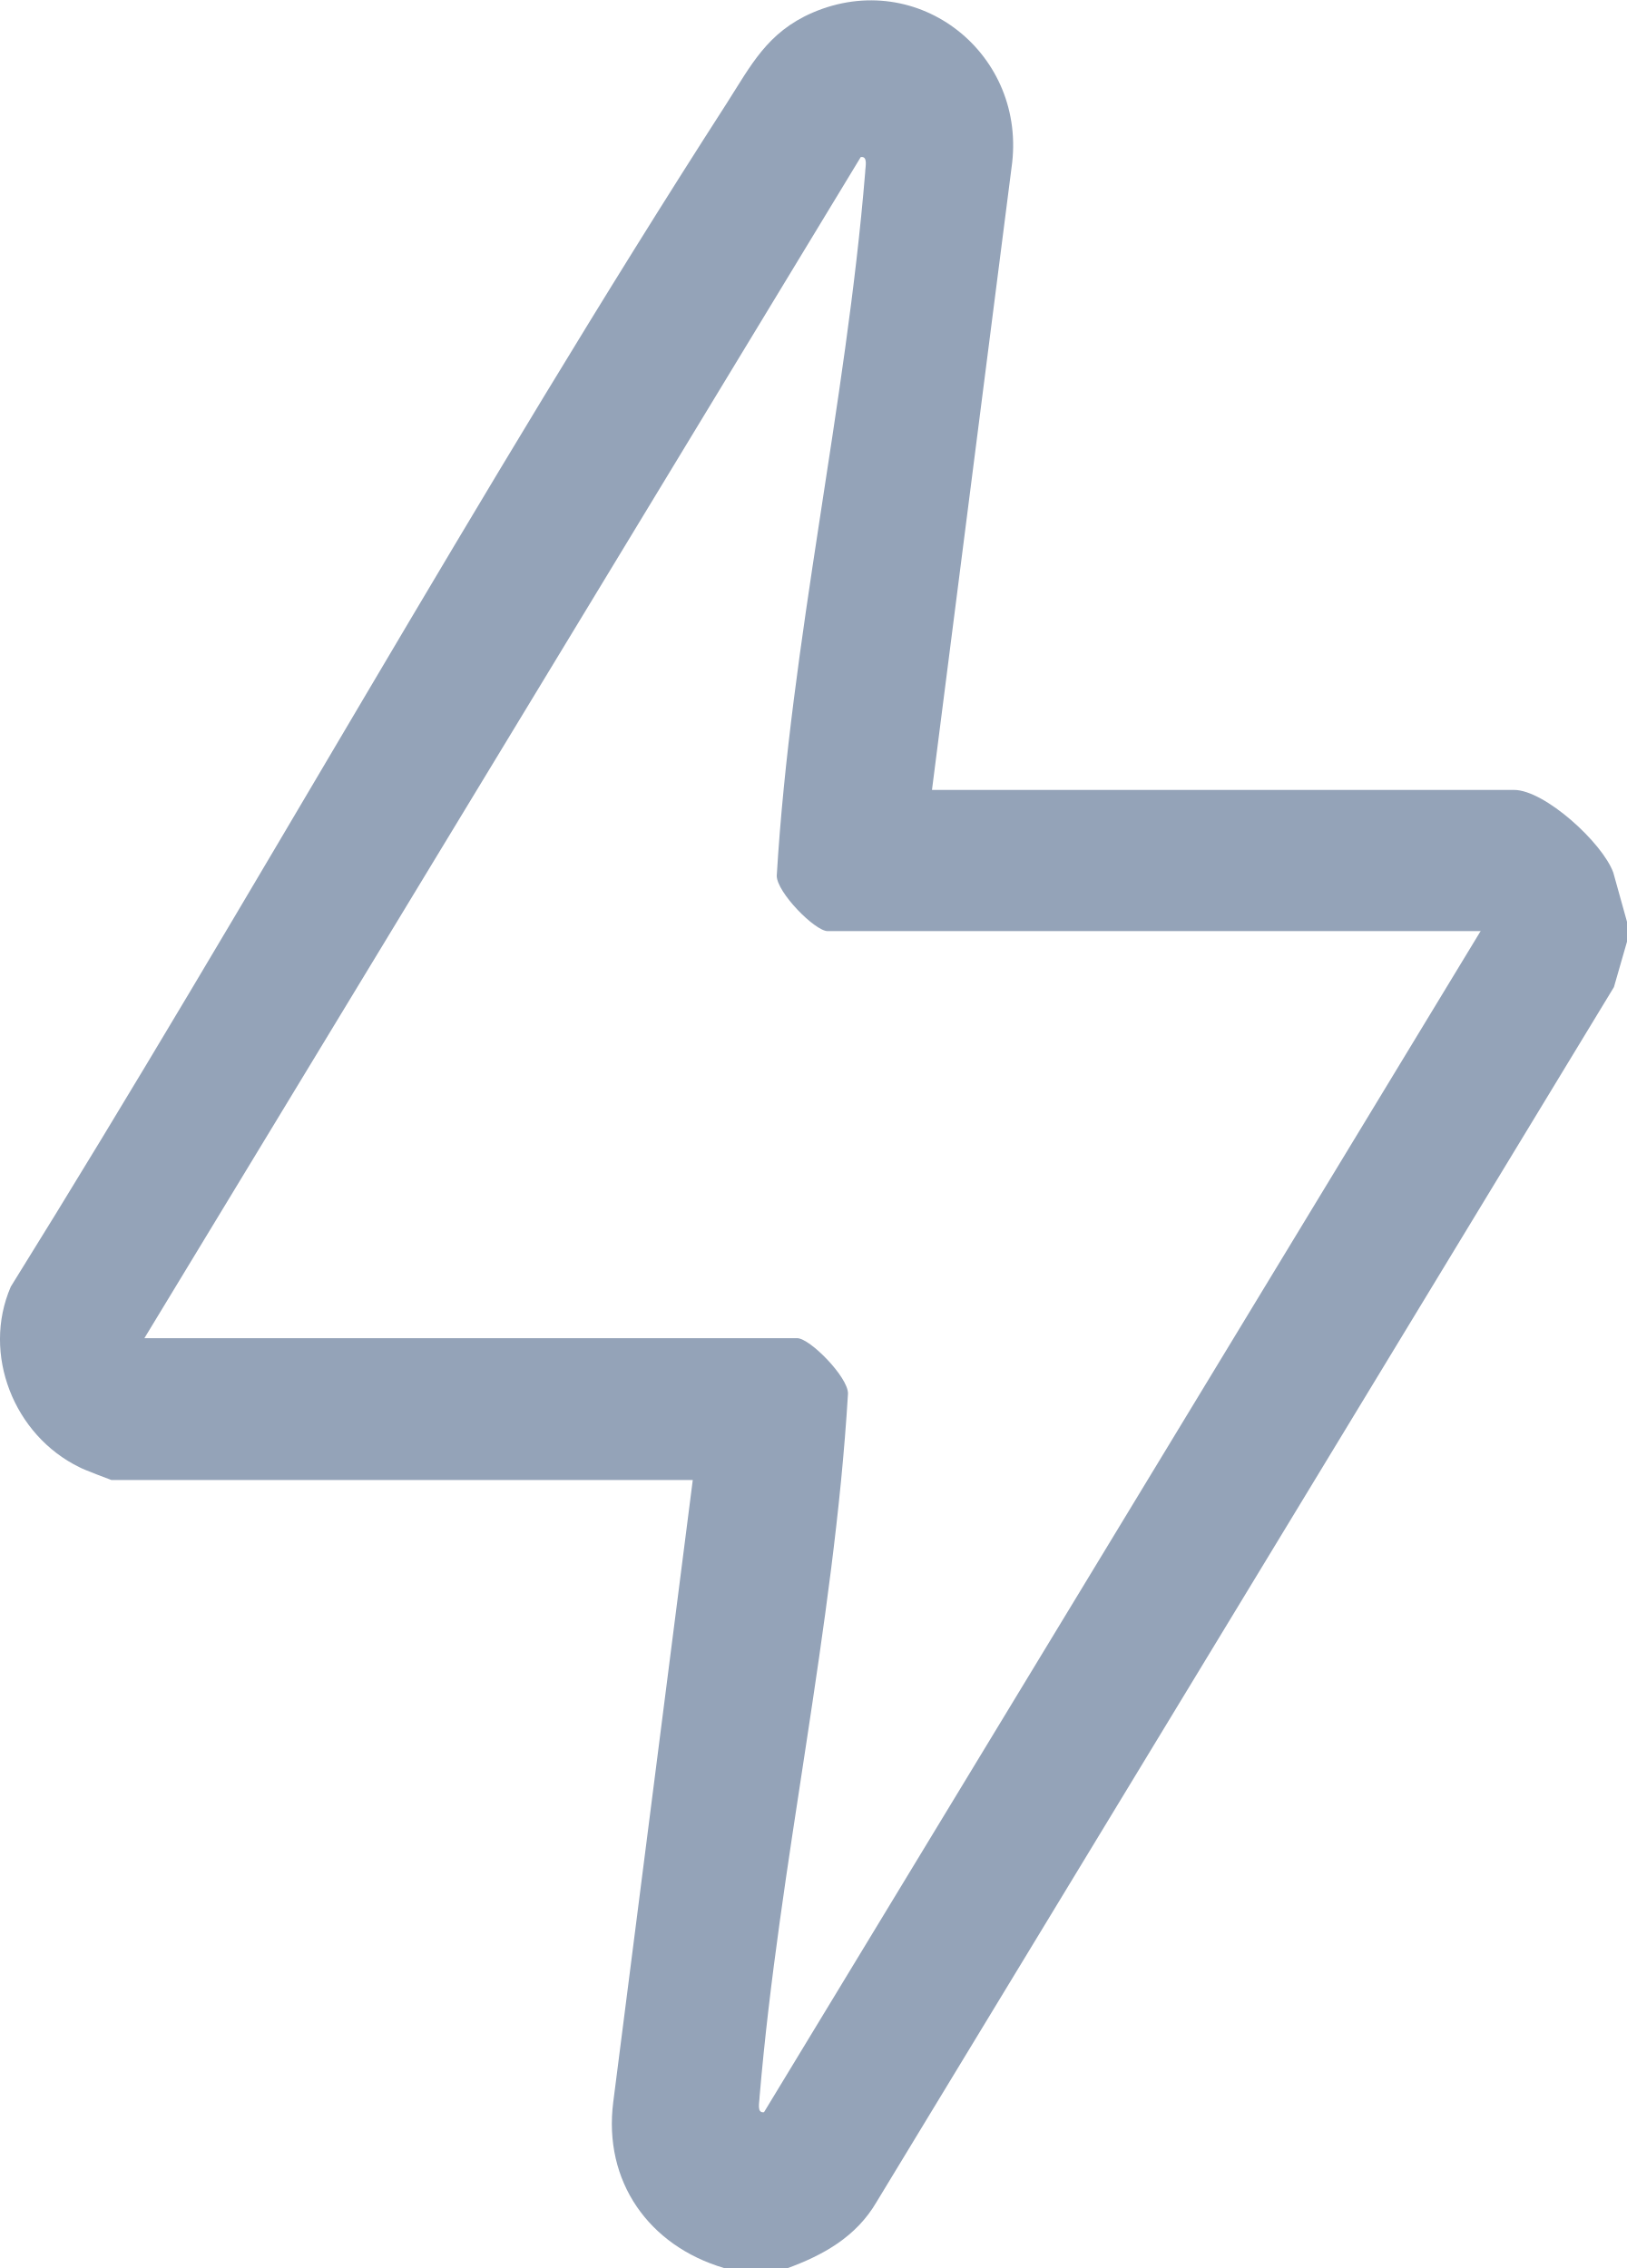
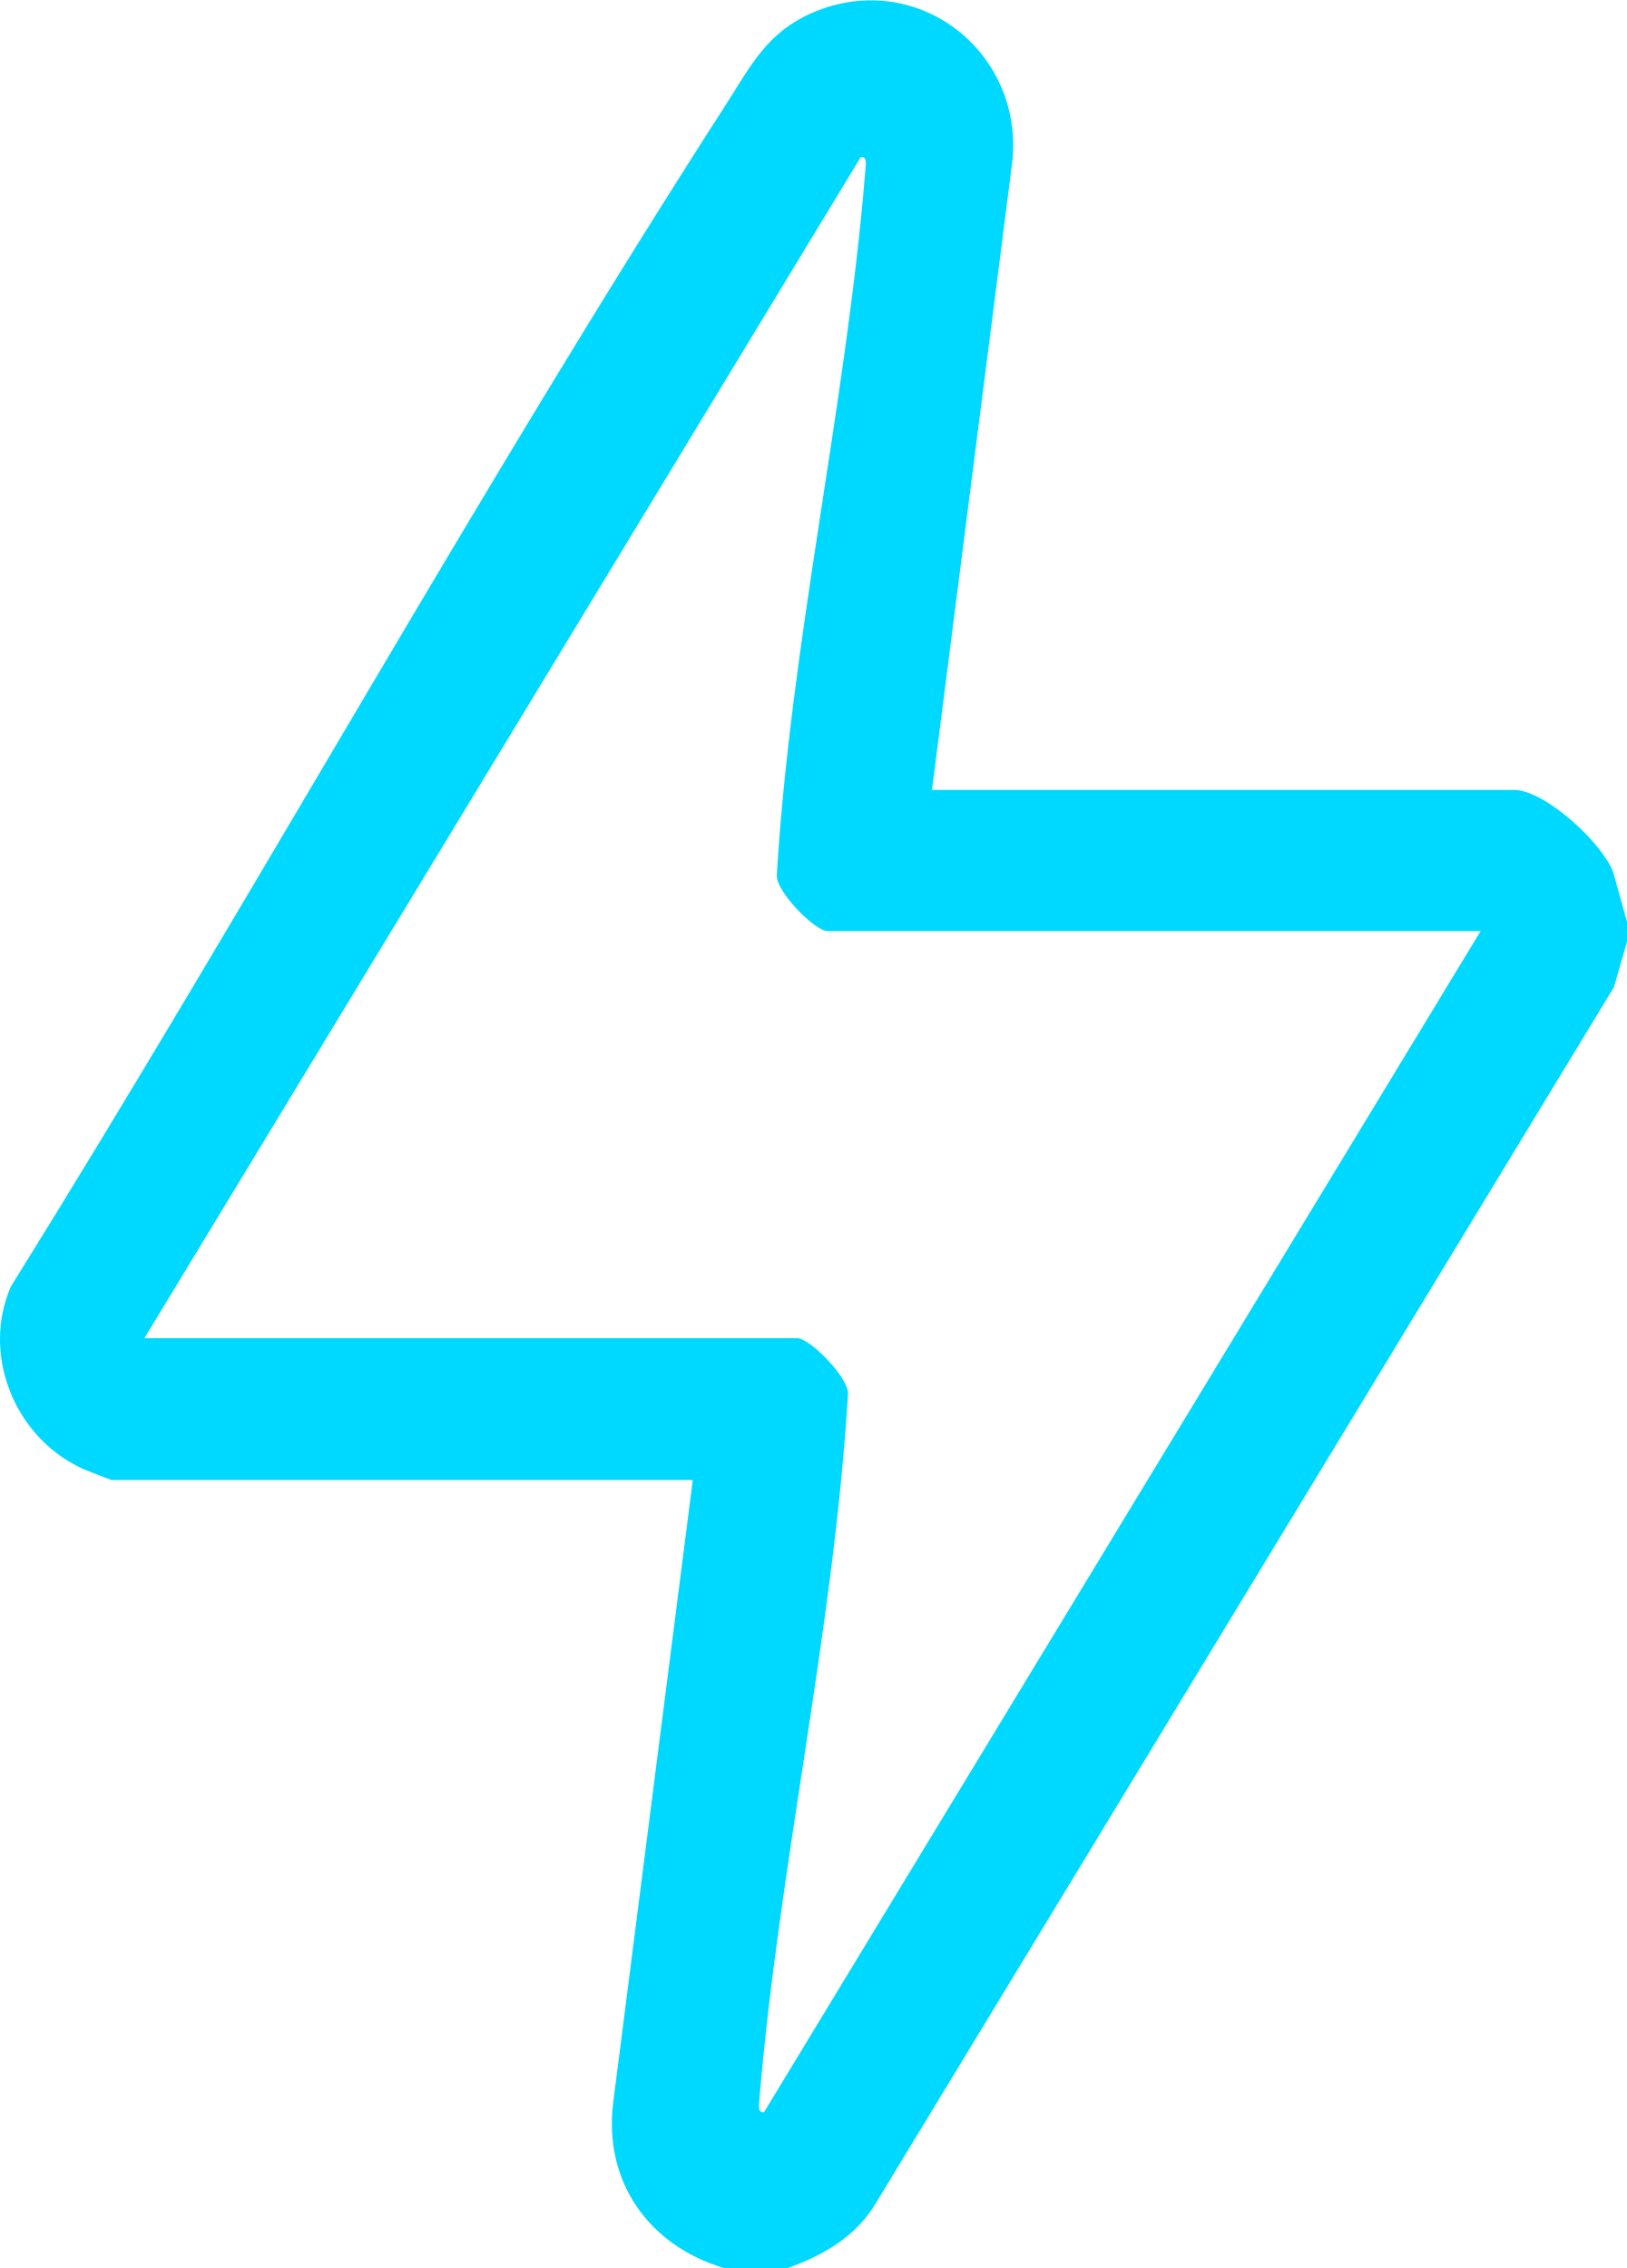
<svg xmlns="http://www.w3.org/2000/svg" id="Layer_2" data-name="Layer 2" viewBox="0 0 25.57 35.66">
  <defs>
    <style>
      .cls-1 {
-         fill: #94a3b8;
+         fill: #00d9ff;
      }
    </style>
  </defs>
  <g id="Layer_1-2" data-name="Layer 1">
    <g id="_4YcAHd.tif" data-name="4YcAHd.tif">
      <path class="cls-1" d="M11.38,35.66c-1.18-.35-1.9-1.36-1.74-2.61l1.25-9.78H1.75s-.43-.16-.5-.2c-1.03-.5-1.54-1.78-1.08-2.84C3.99,14.09,7.5,7.72,11.42,1.63c.39-.61.64-1.12,1.35-1.43,1.67-.72,3.39.66,3.13,2.44l-1.25,9.78h9.15c.48,0,1.39.83,1.56,1.3l.22.79v.28l-.21.73-11.59,19.1c-.32.55-.84.84-1.42,1.05h-.97ZM23.27,14.64h-10.26c-.2,0-.8-.61-.8-.87.22-3.68,1.09-7.4,1.39-11.06,0-.08.05-.26-.07-.24L2.27,21.04h10.26c.2,0,.8.61.8.87-.22,3.68-1.08,7.4-1.39,11.06,0,.08-.05.26.07.24l11.27-18.58Z" />
    </g>
  </g>
</svg>
